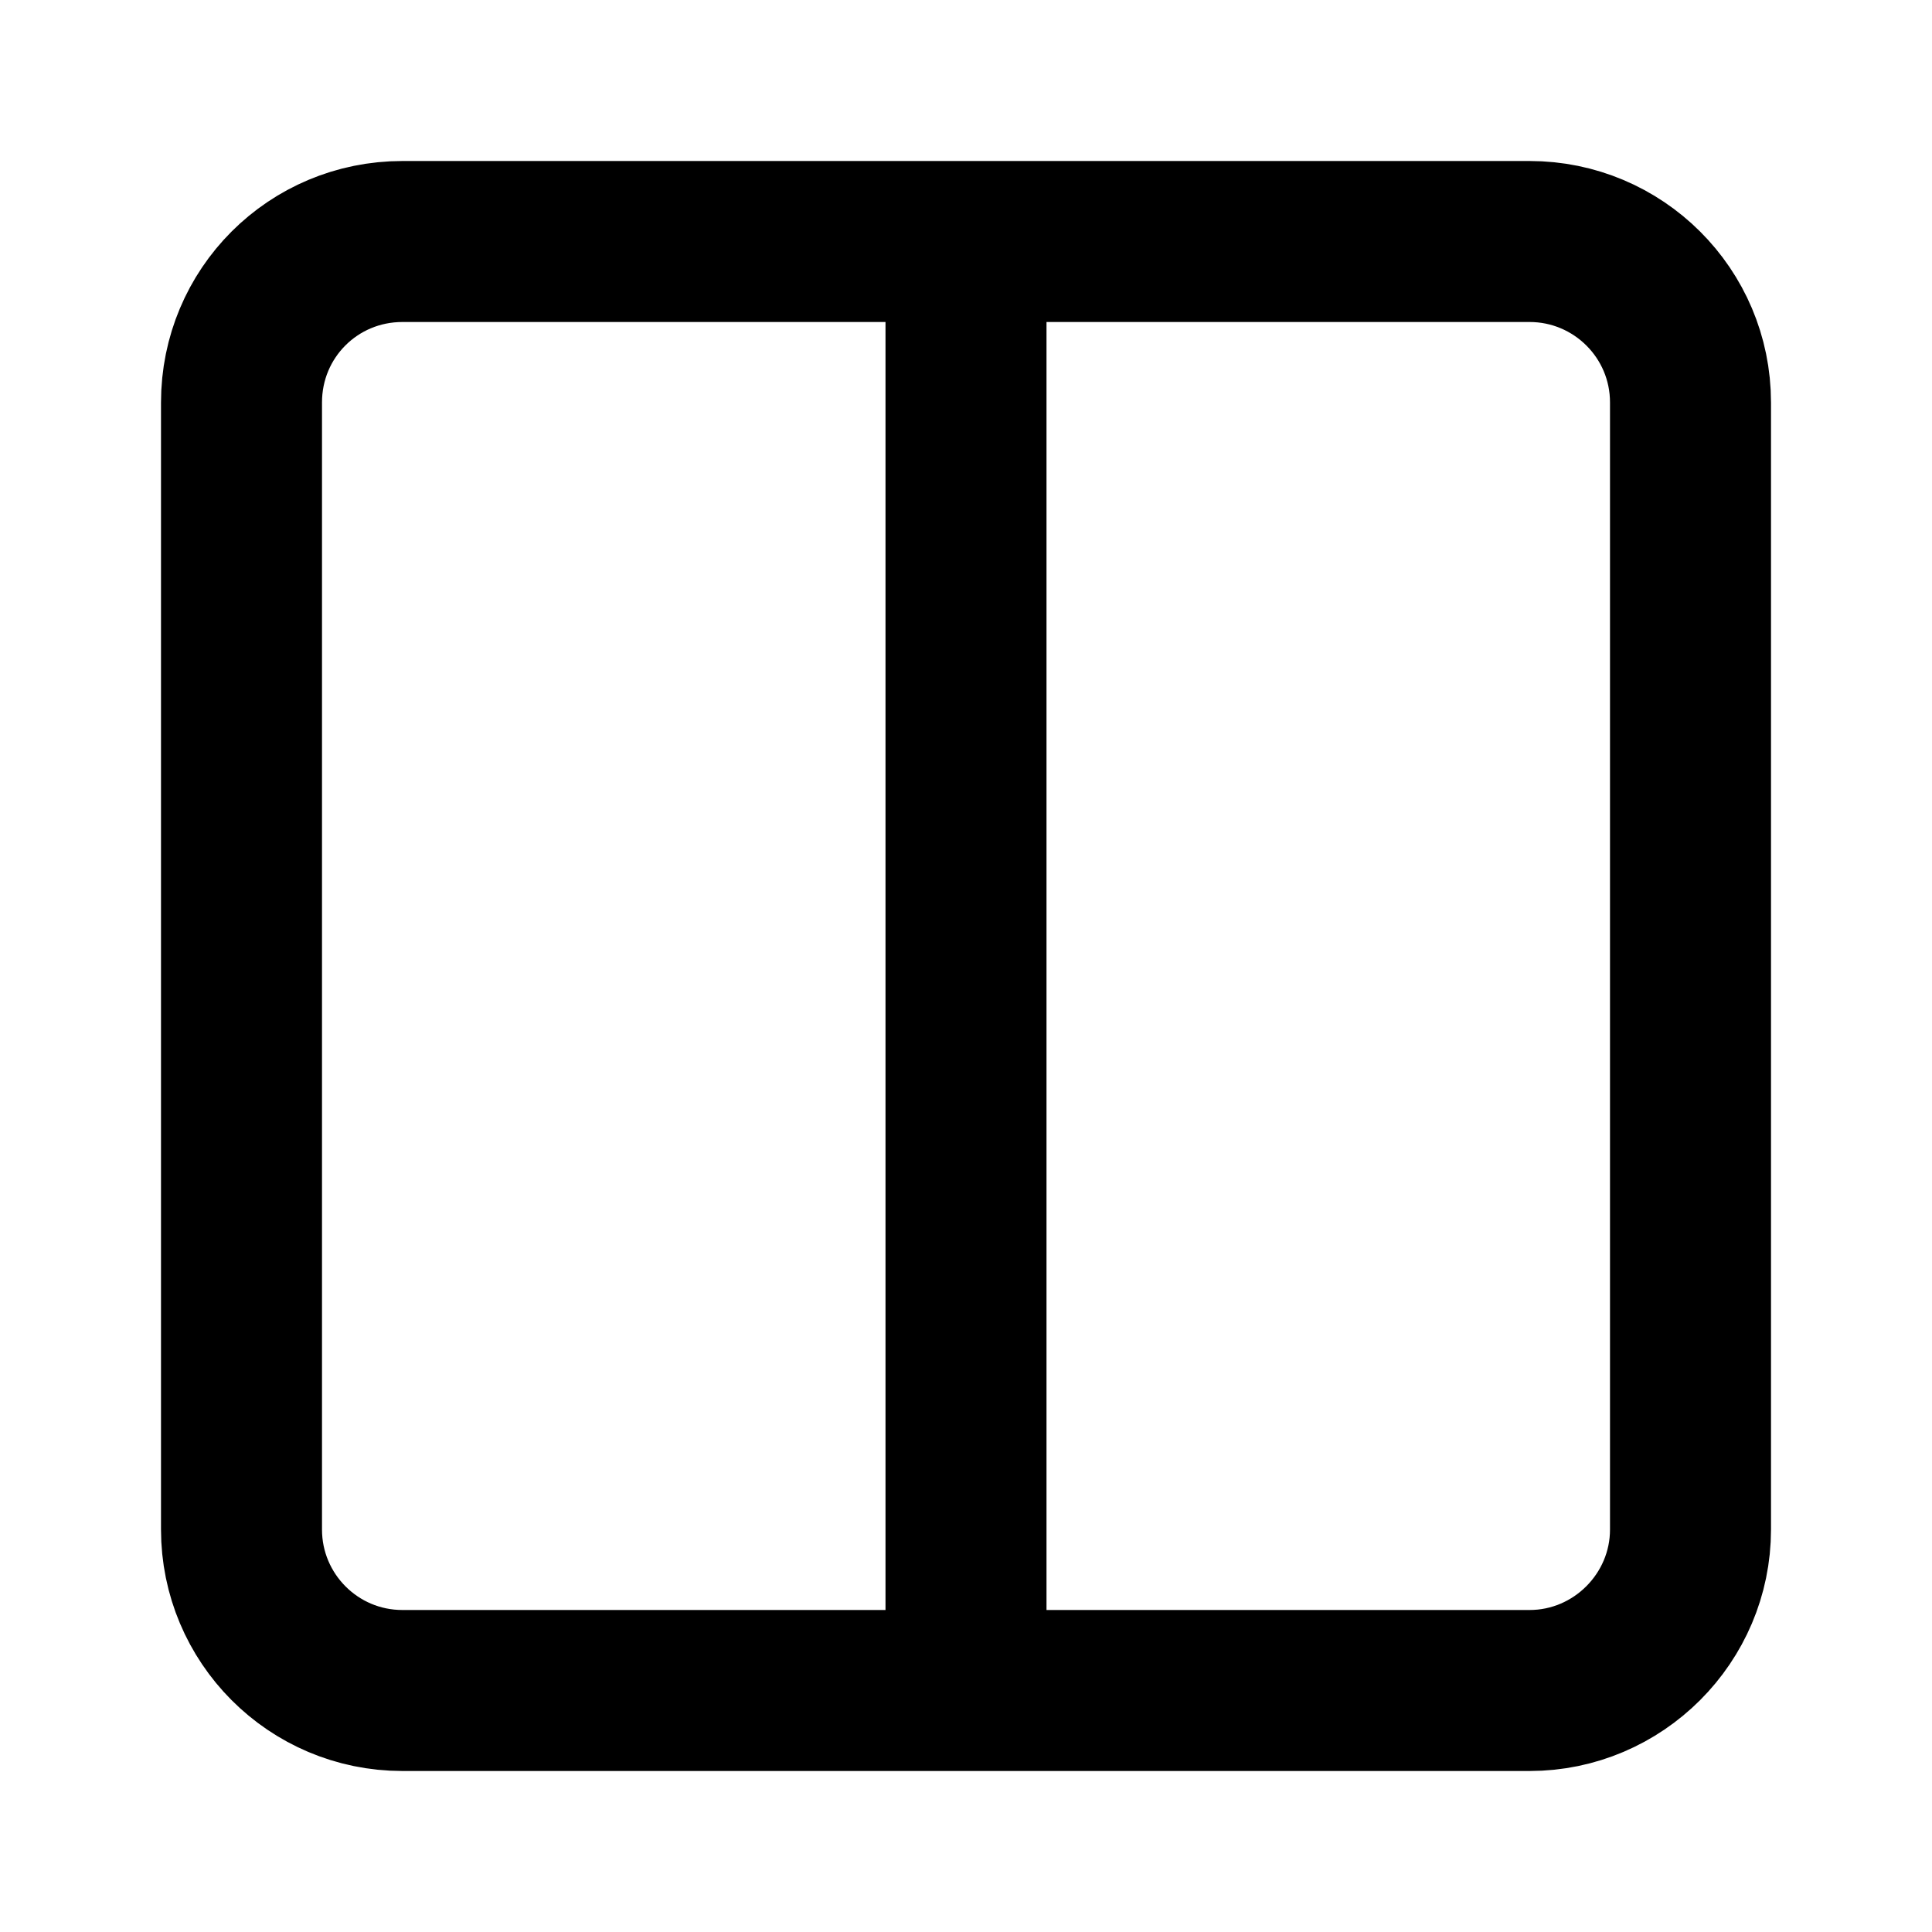
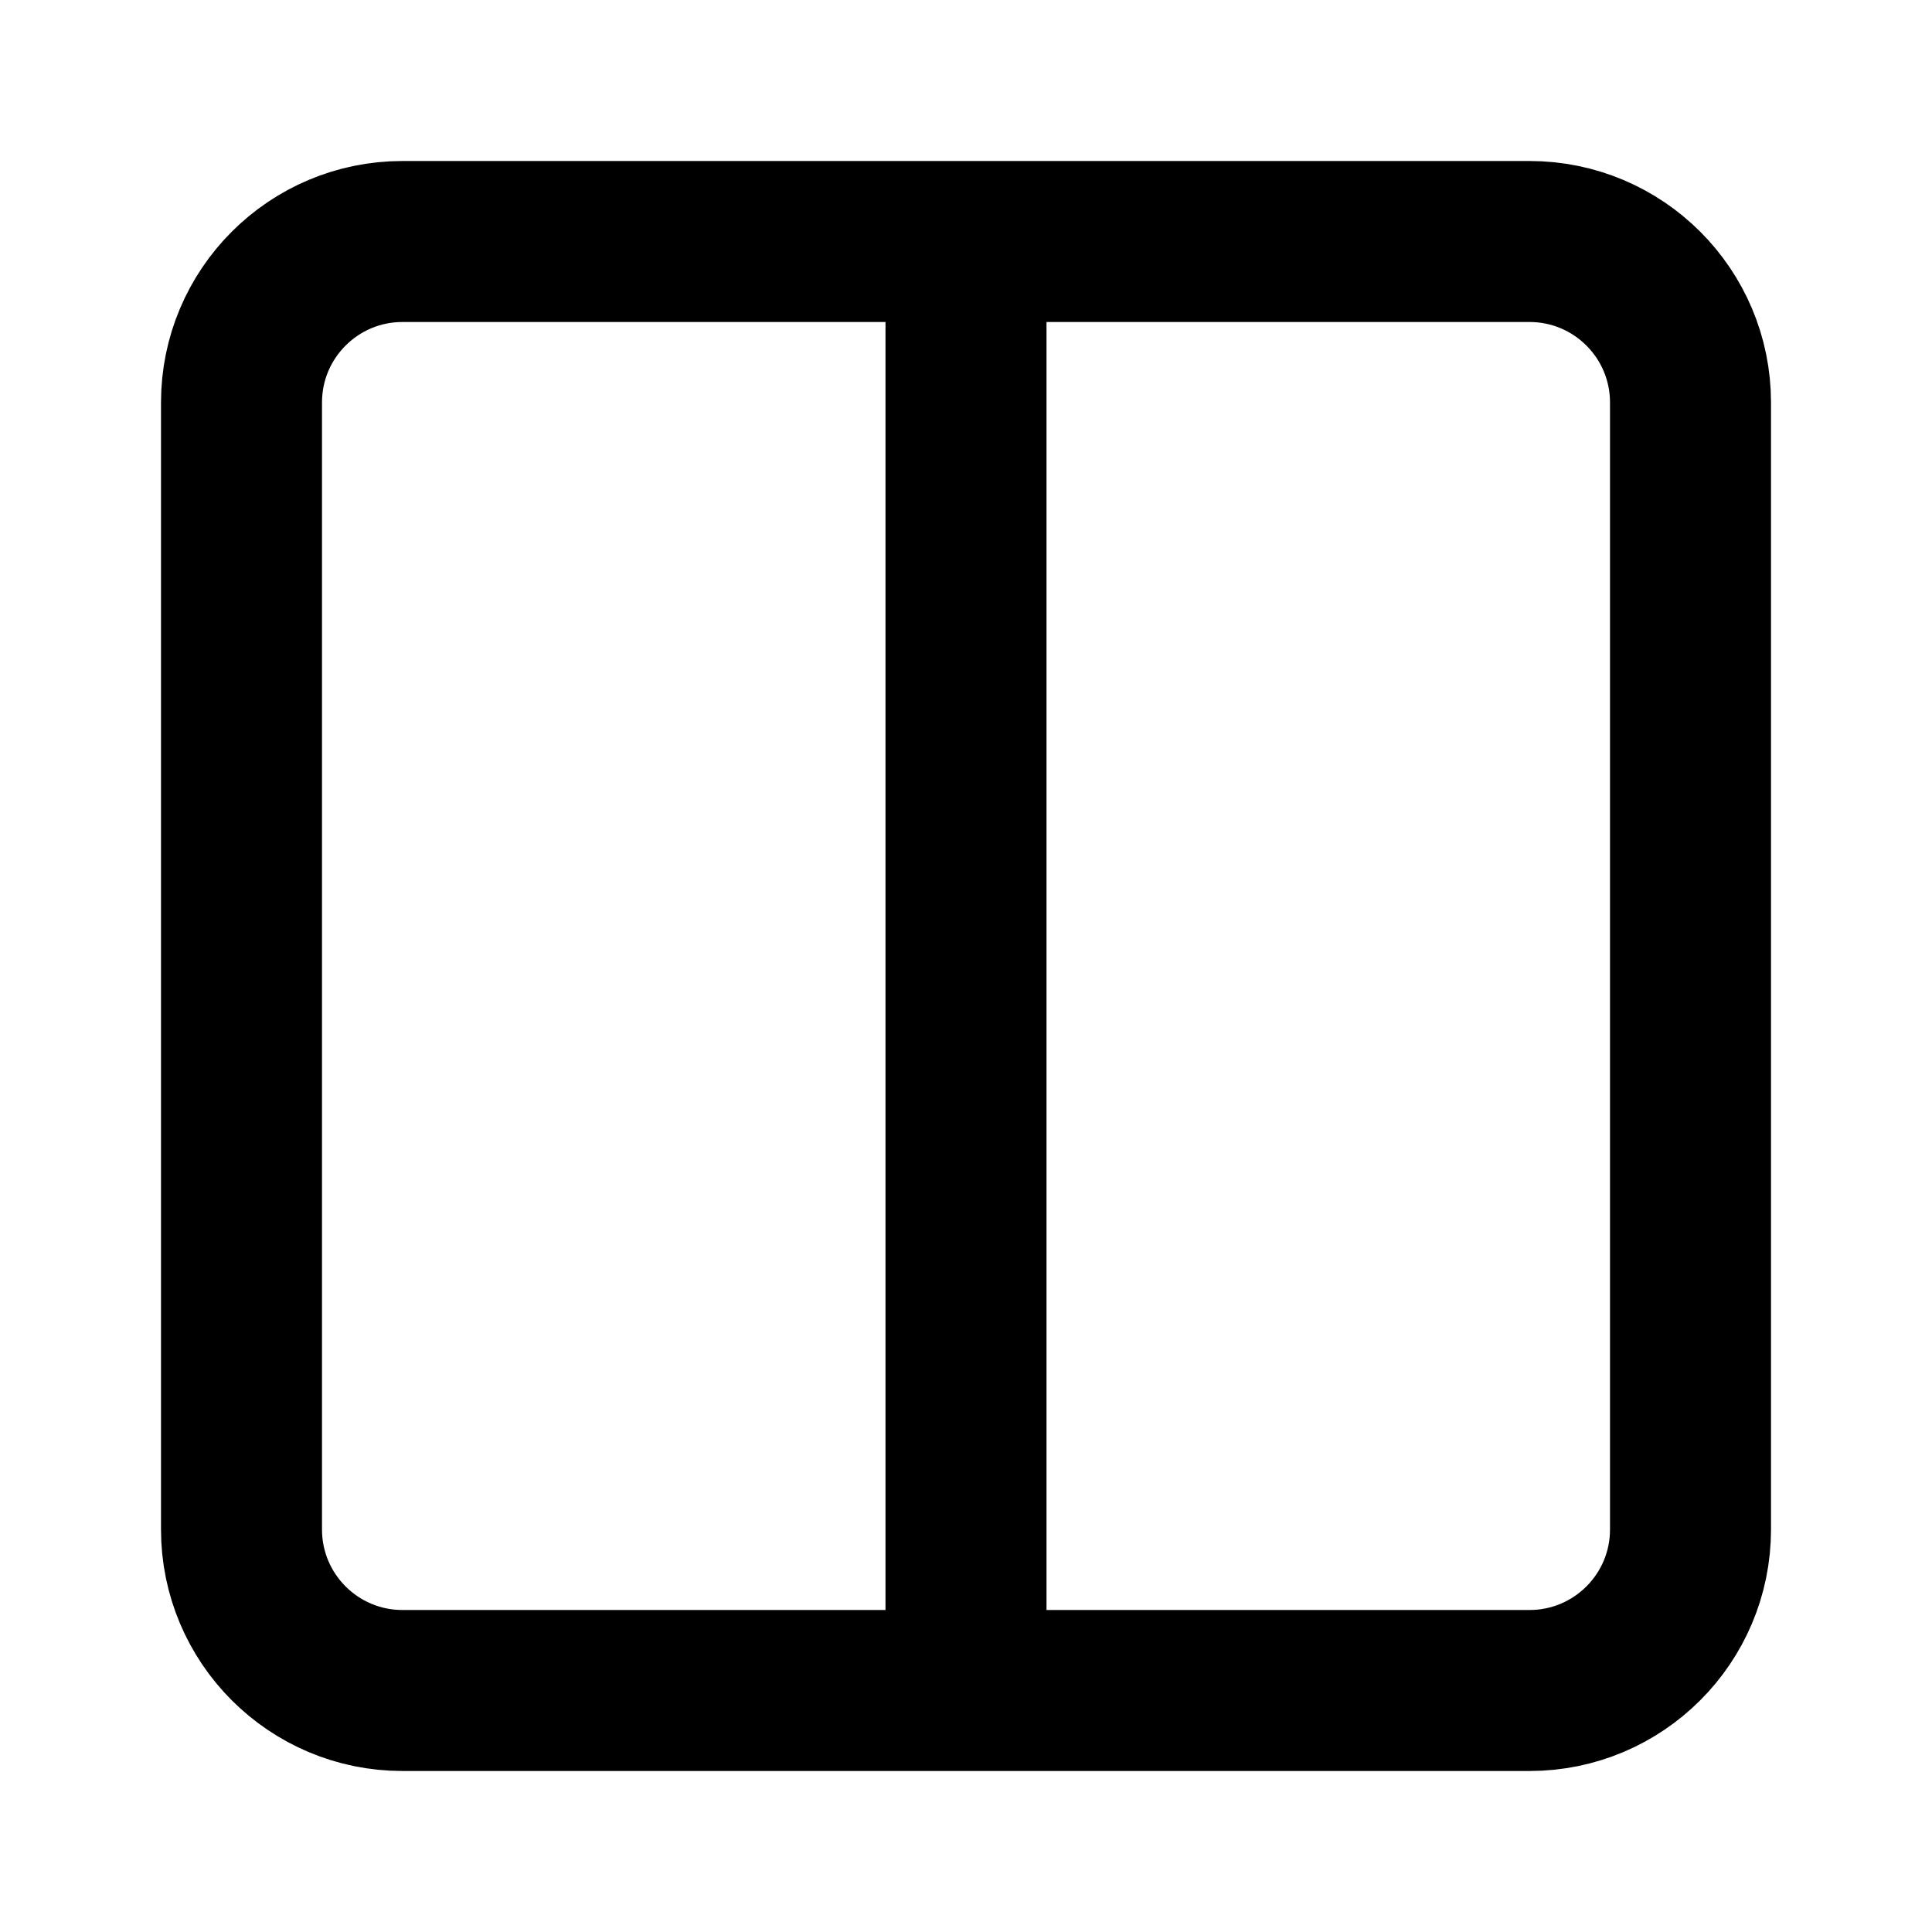
- <svg xmlns="http://www.w3.org/2000/svg" viewBox="0 0 24 24">
-   <path fill="none" stroke="#000" stroke-linecap="round" stroke-linejoin="round" stroke-width="2" d="M12 3h7v0c1.1 0 2 .89 2 2v14 0c0 1.1-.9 2-2 2h-7m0-18H5v0c-1.11 0-2 .89-2 2v14 0c0 1.1.89 2 2 2h7m0-18v18" />
+ <svg xmlns="http://www.w3.org/2000/svg" width="24" height="24" viewBox="0 0 24 24" fill="none" stroke="currentColor" stroke-width="2" stroke-linecap="round" stroke-linejoin="round">
+   <path d="M12 3h7a2 2 0 0 1 2 2v14a2 2 0 0 1-2 2h-7m0-18H5a2 2 0 0 0-2 2v14a2 2 0 0 0 2 2h7m0-18v18" />
</svg>
